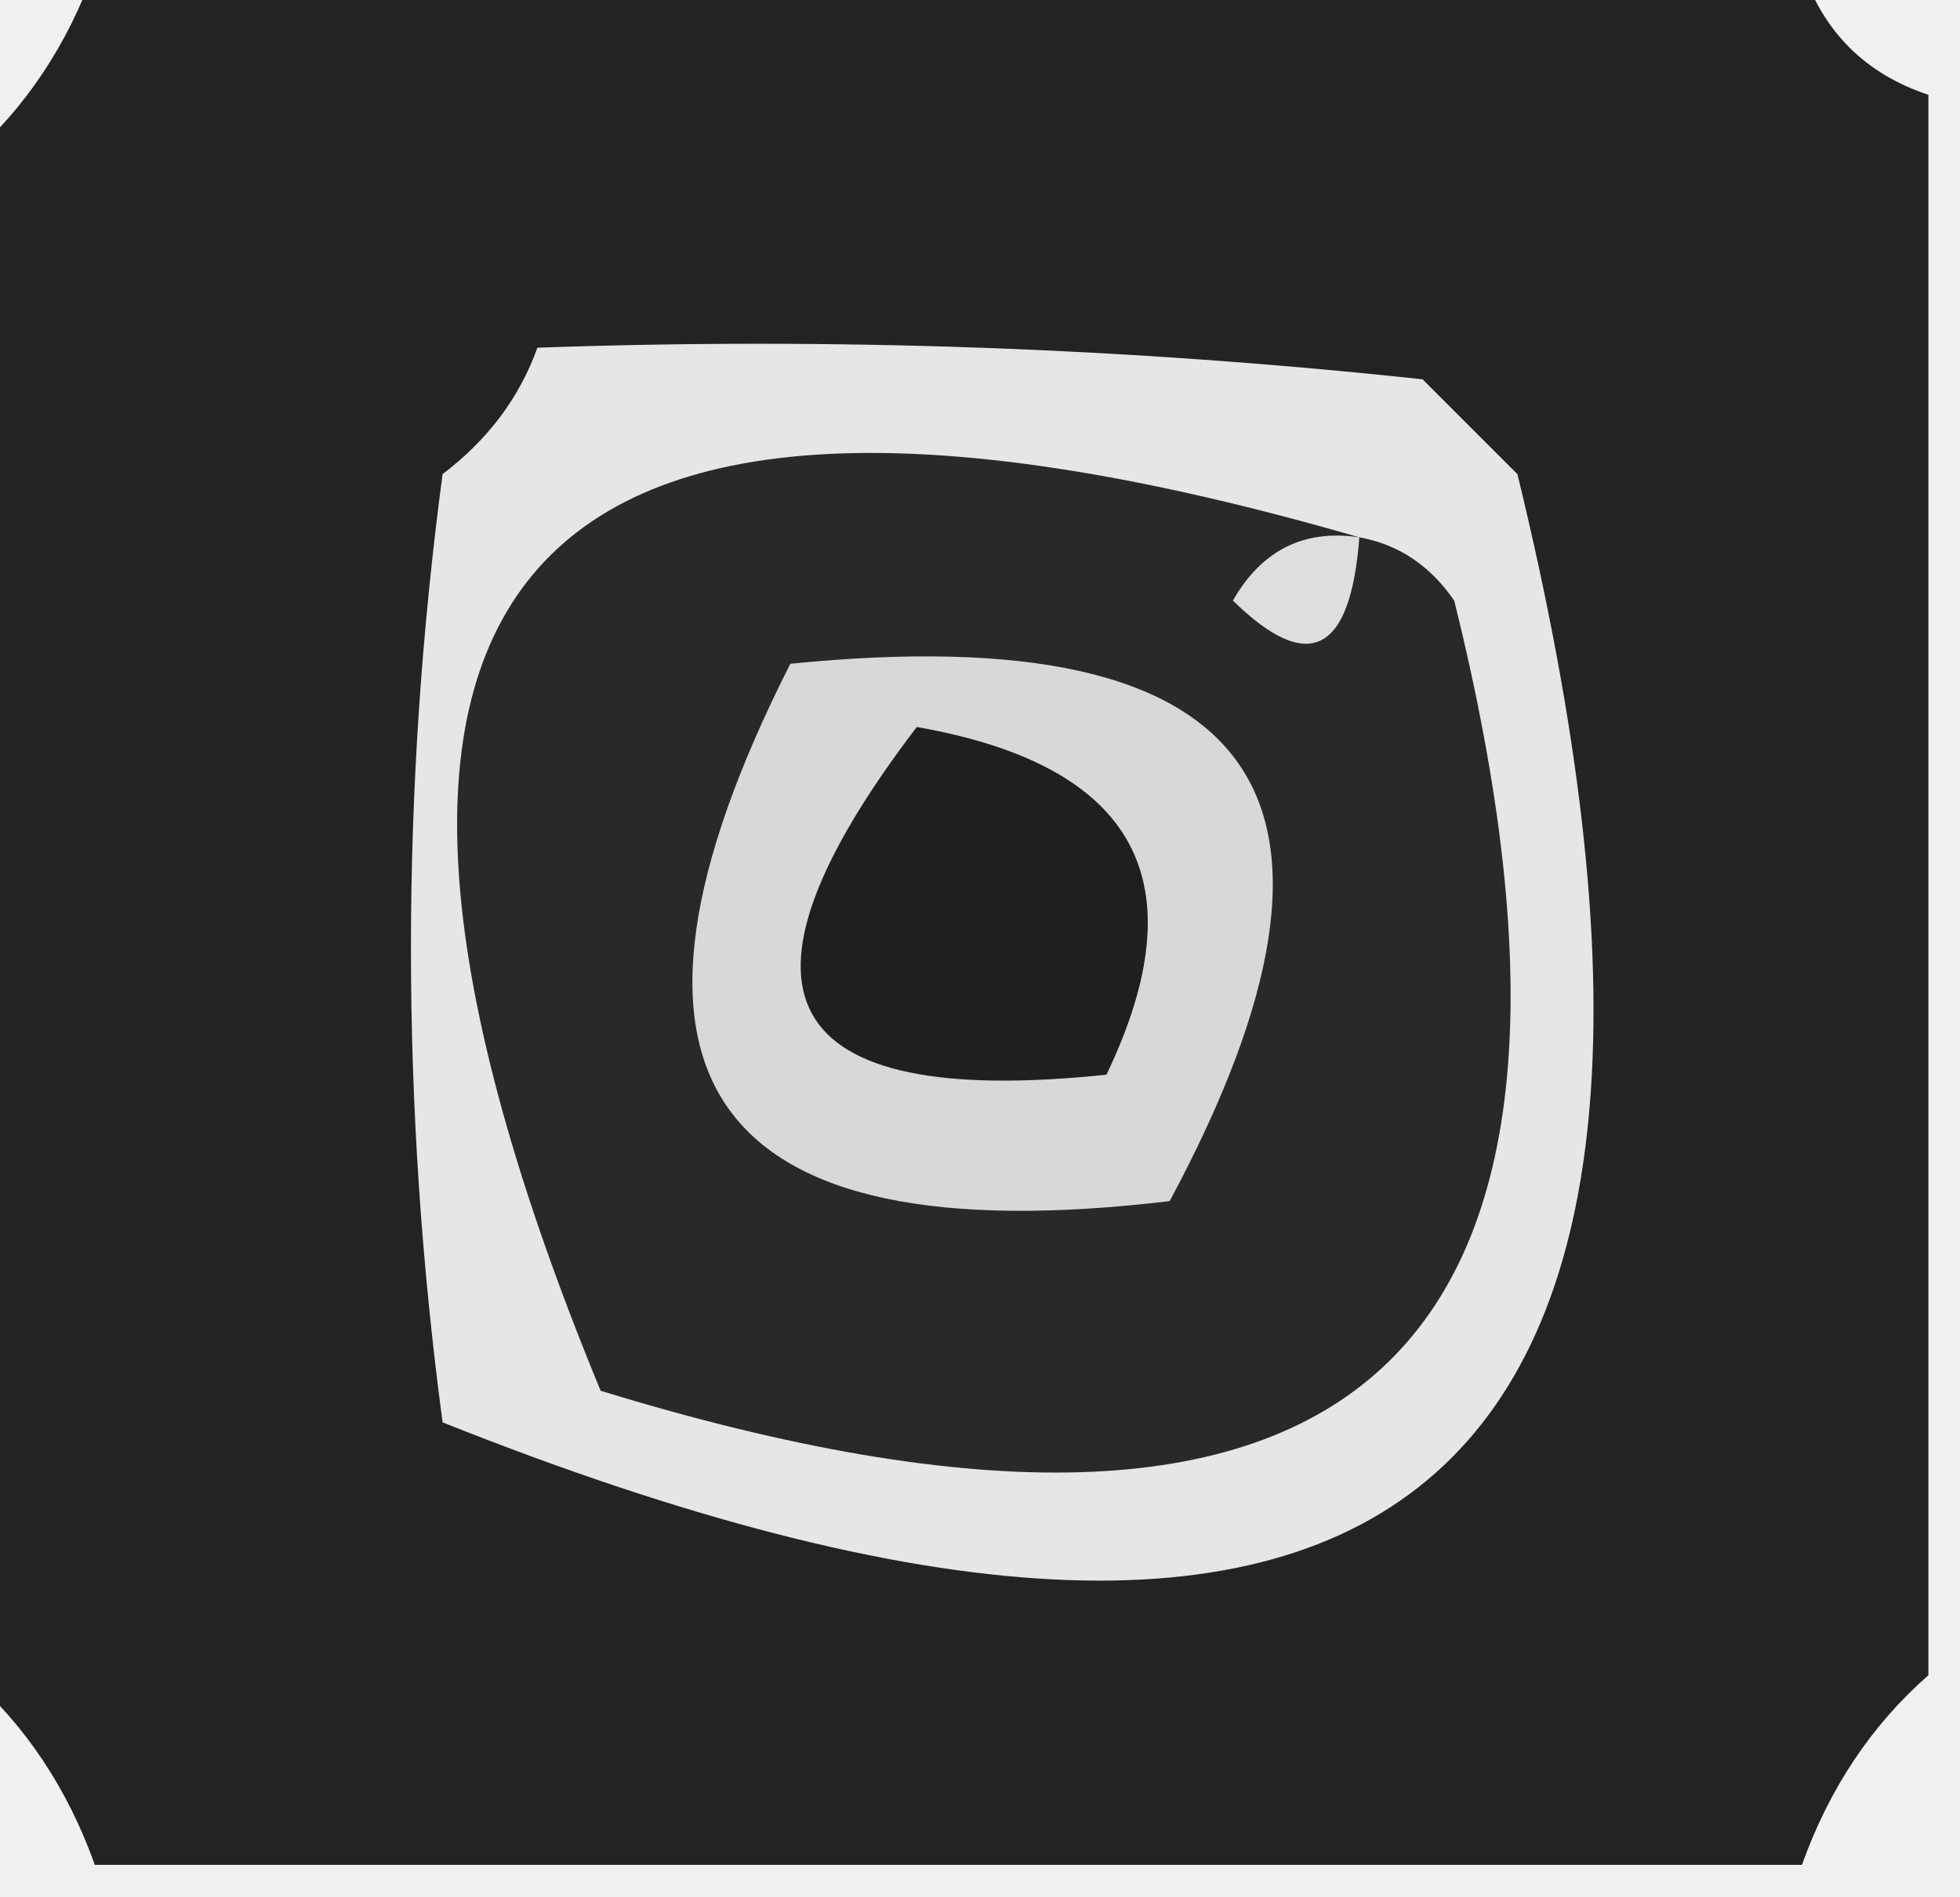
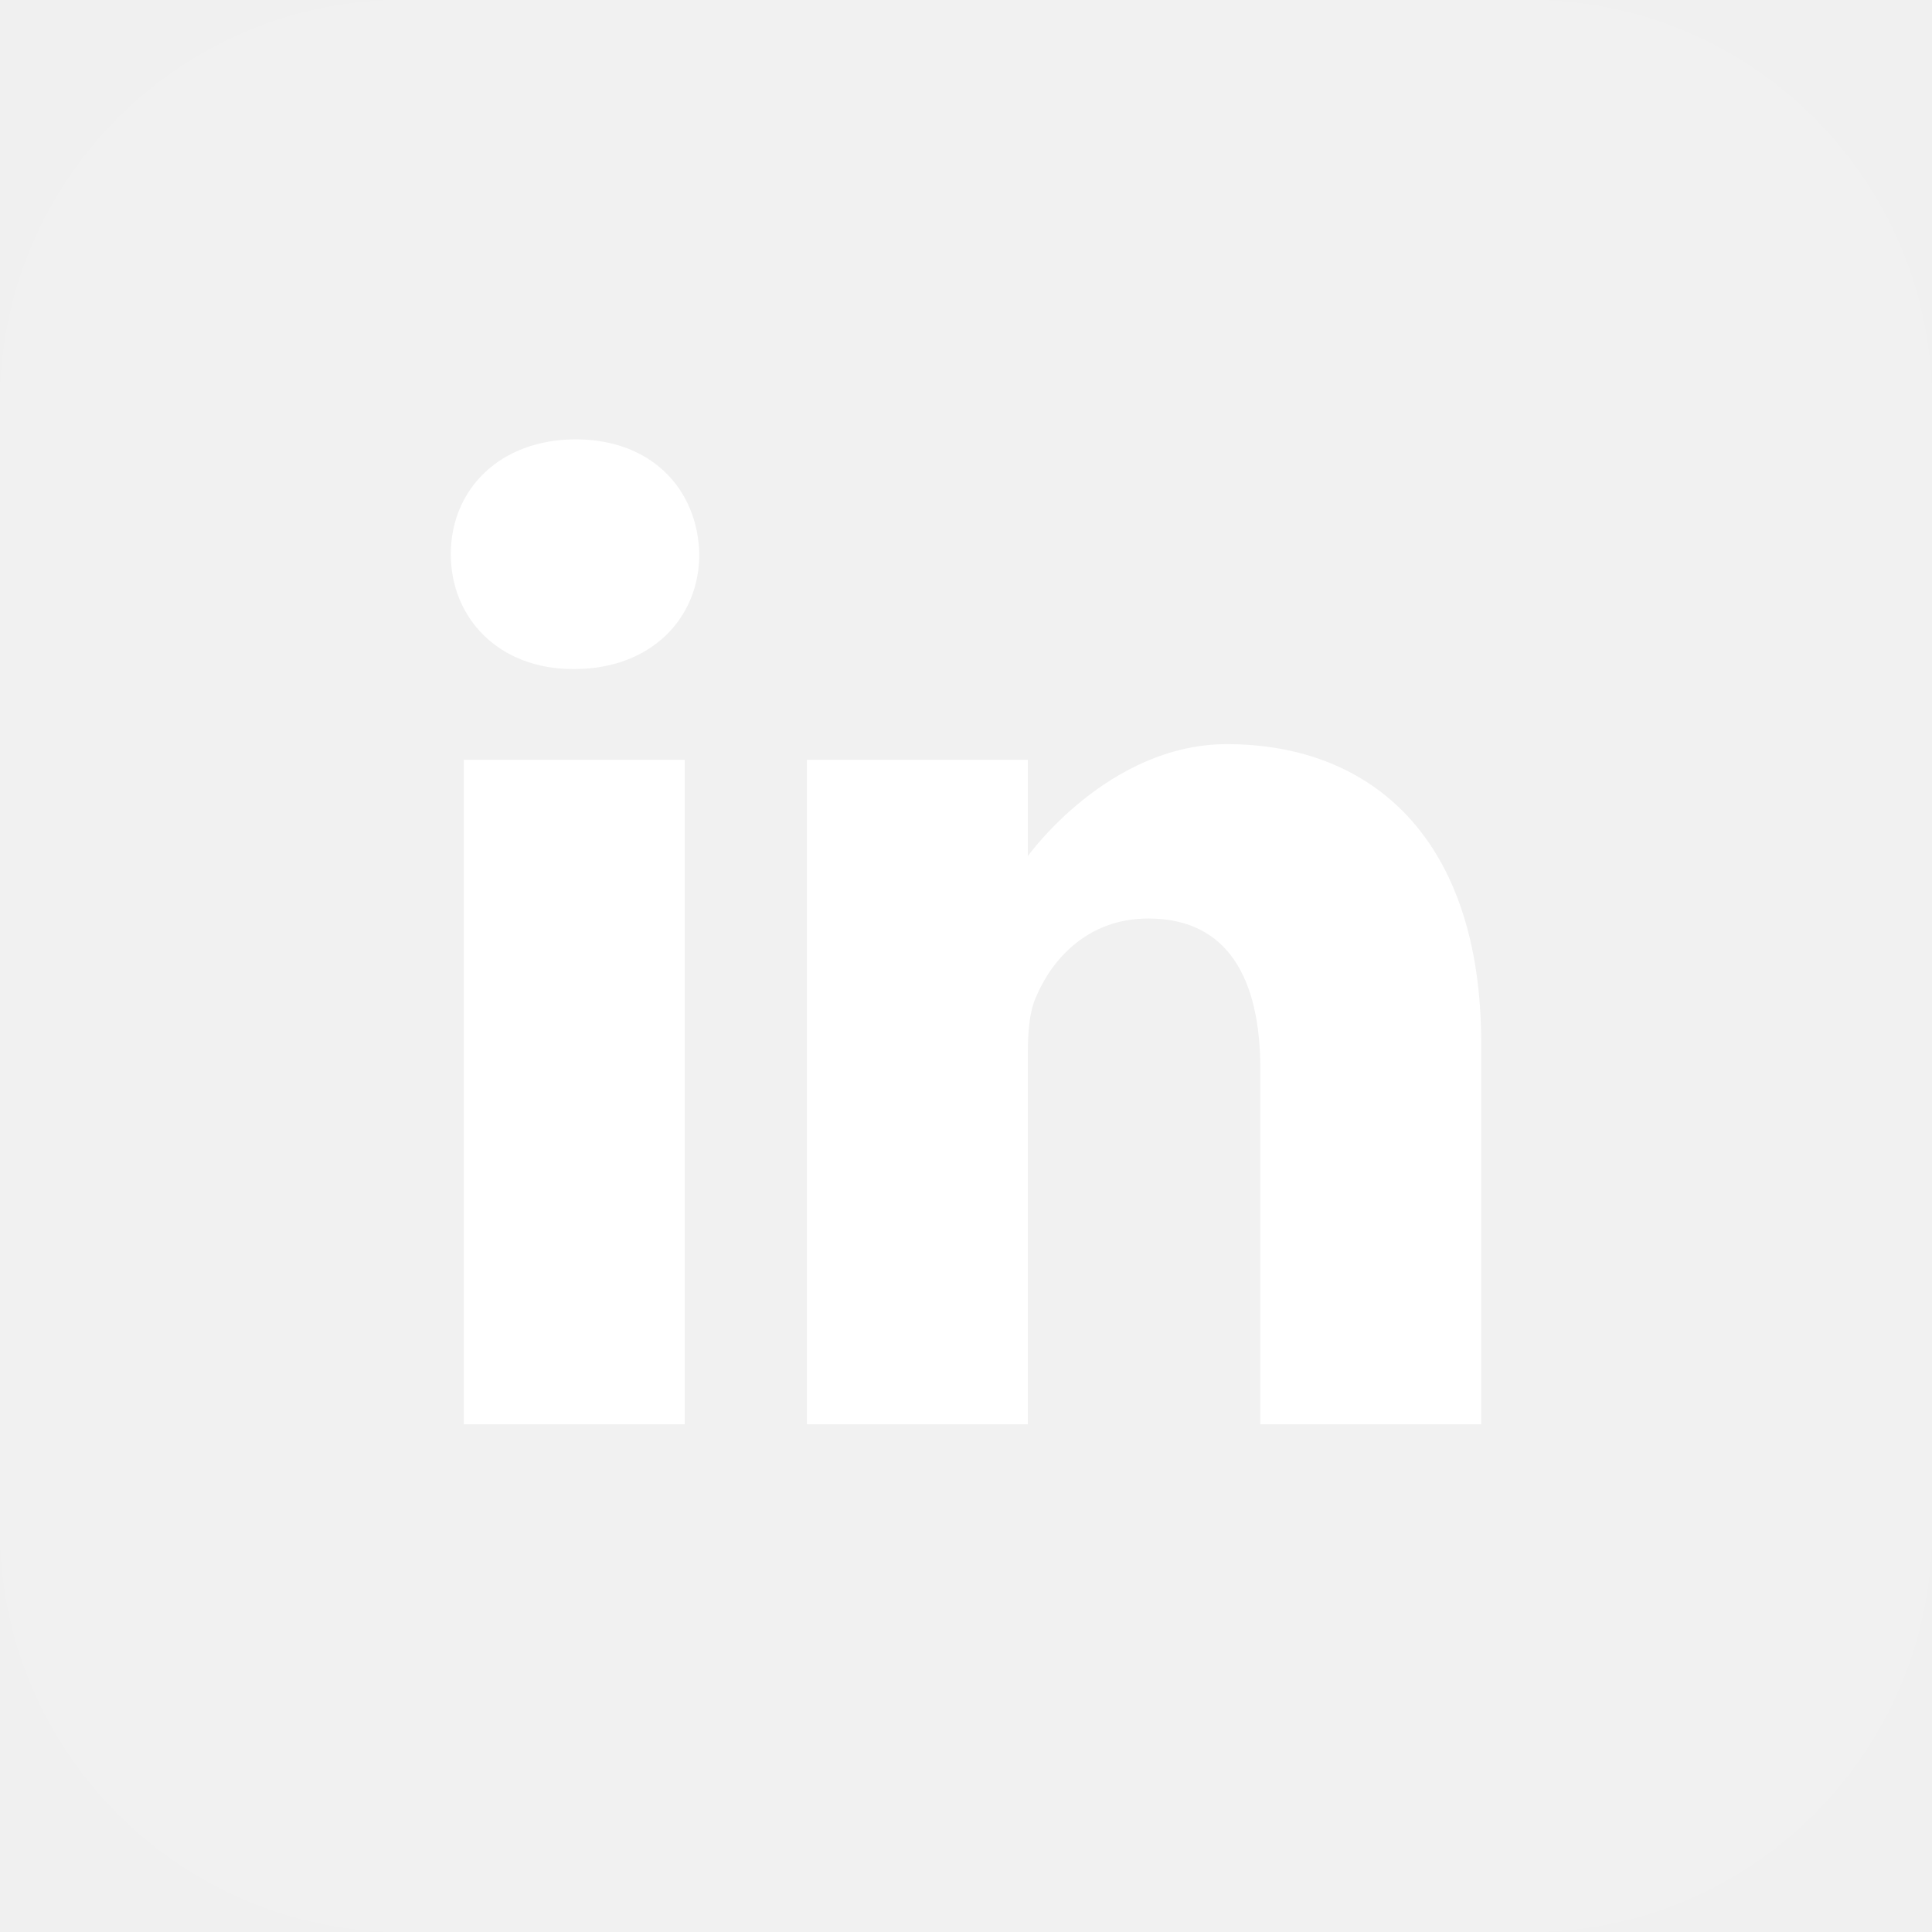
- <svg xmlns="http://www.w3.org/2000/svg" version="1.1" width="31px" height="30px" style="shape-rendering:geometricPrecision; text-rendering:geometricPrecision; image-rendering:optimizeQuality; fill-rule:evenodd; clip-rule:evenodd">
-   <g>
-     <path style="opacity:0.958" fill="#1b1b1b" d="M 1.5,-0.5 C 10.5,-0.5 19.5,-0.5 28.5,-0.5C 28.833,0.5 29.5,1.167 30.5,1.5C 30.5,9.833 30.5,18.167 30.5,26.5C 29.599,27.291 28.932,28.291 28.5,29.5C 19.5,29.5 10.5,29.5 1.5,29.5C 1.068,28.291 0.401,27.291 -0.5,26.5C -0.5,18.5 -0.5,10.5 -0.5,2.5C 0.401,1.71 1.068,0.71 1.5,-0.5 Z" />
+ <svg xmlns="http://www.w3.org/2000/svg" width="24" height="24" viewBox="0 0 24 24" fill="none">
+   <g filter="url(#filter0_b_957_7808)">
+     <rect width="24" height="24" rx="5" fill="white" fill-opacity="0.1" />
  </g>
-   <g>
-     <path style="opacity:1" fill="#e6e6e6" d="M 8.5,5.5 C 13.178,5.334 17.845,5.501 22.5,6C 23,6.5 23.5,7 24,7.5C 27.923,23.582 22.256,28.582 7,22.5C 6.333,17.5 6.333,12.5 7,7.5C 7.717,6.956 8.217,6.289 8.5,5.5 Z" />
-   </g>
-   <g>
-     <path style="opacity:0.999" fill="#292929" d="M 21.5,8.5 C 22.117,8.611 22.617,8.944 23,9.5C 25.984,21.513 21.484,25.679 9.5,22C 4.192,9.143 8.192,4.643 21.5,8.5 Z" />
-   </g>
-   <g>
-     <path style="opacity:1" fill="#d8d8d8" d="M 12.5,10.5 C 19.939,9.753 21.939,12.587 18.5,19C 11.188,19.871 9.188,17.038 12.5,10.5 Z" />
-   </g>
-   <g>
-     <path style="opacity:0.999" fill="#1f1f1f" d="M 14.5,11.5 C 17.966,12.109 18.966,13.942 17.5,17C 12.289,17.546 11.289,15.713 14.5,11.5 Z" />
-   </g>
-   <g>
-     <path style="opacity:1" fill="#dedede" d="M 21.5,8.5 C 21.36,10.337 20.694,10.67 19.5,9.5C 19.957,8.702 20.624,8.369 21.5,8.5 Z" />
-   </g>
+   <path d="M7.152 5.458C6.214 5.458 5.6 6.075 5.6 6.885C5.6 7.677 6.195 8.311 7.116 8.311H7.134C8.091 8.311 8.687 7.677 8.687 6.885C8.669 6.075 8.091 5.458 7.152 5.458ZM5.762 9.438L8.506 9.438L8.506 17.693L5.762 17.693L5.762 9.438ZM15.241 9.244C13.761 9.244 12.768 10.635 12.768 10.635L12.768 9.438L10.024 9.438L10.024 17.693L12.768 17.693L12.768 13.083C12.768 12.836 12.786 12.59 12.858 12.414C13.057 11.921 13.508 11.41 14.266 11.41C15.259 11.41 15.656 12.167 15.656 13.277L15.656 17.693L18.4 17.693L18.4 12.96C18.4 10.424 17.046 9.244 15.241 9.244Z" fill="white" />
+   <defs>
+     <filter id="filter0_b_957_7808" x="-20" y="-20" width="64" height="64" filterUnits="userSpaceOnUse" color-interpolation-filters="sRGB">
+       <feFlood flood-opacity="0" result="BackgroundImageFix" />
+       <feGaussianBlur in="BackgroundImageFix" stdDeviation="10" />
+       <feComposite in2="SourceAlpha" operator="in" result="effect1_backgroundBlur_957_7808" />
+       <feBlend mode="normal" in="SourceGraphic" in2="effect1_backgroundBlur_957_7808" result="shape" />
+     </filter>
+   </defs>
</svg>
